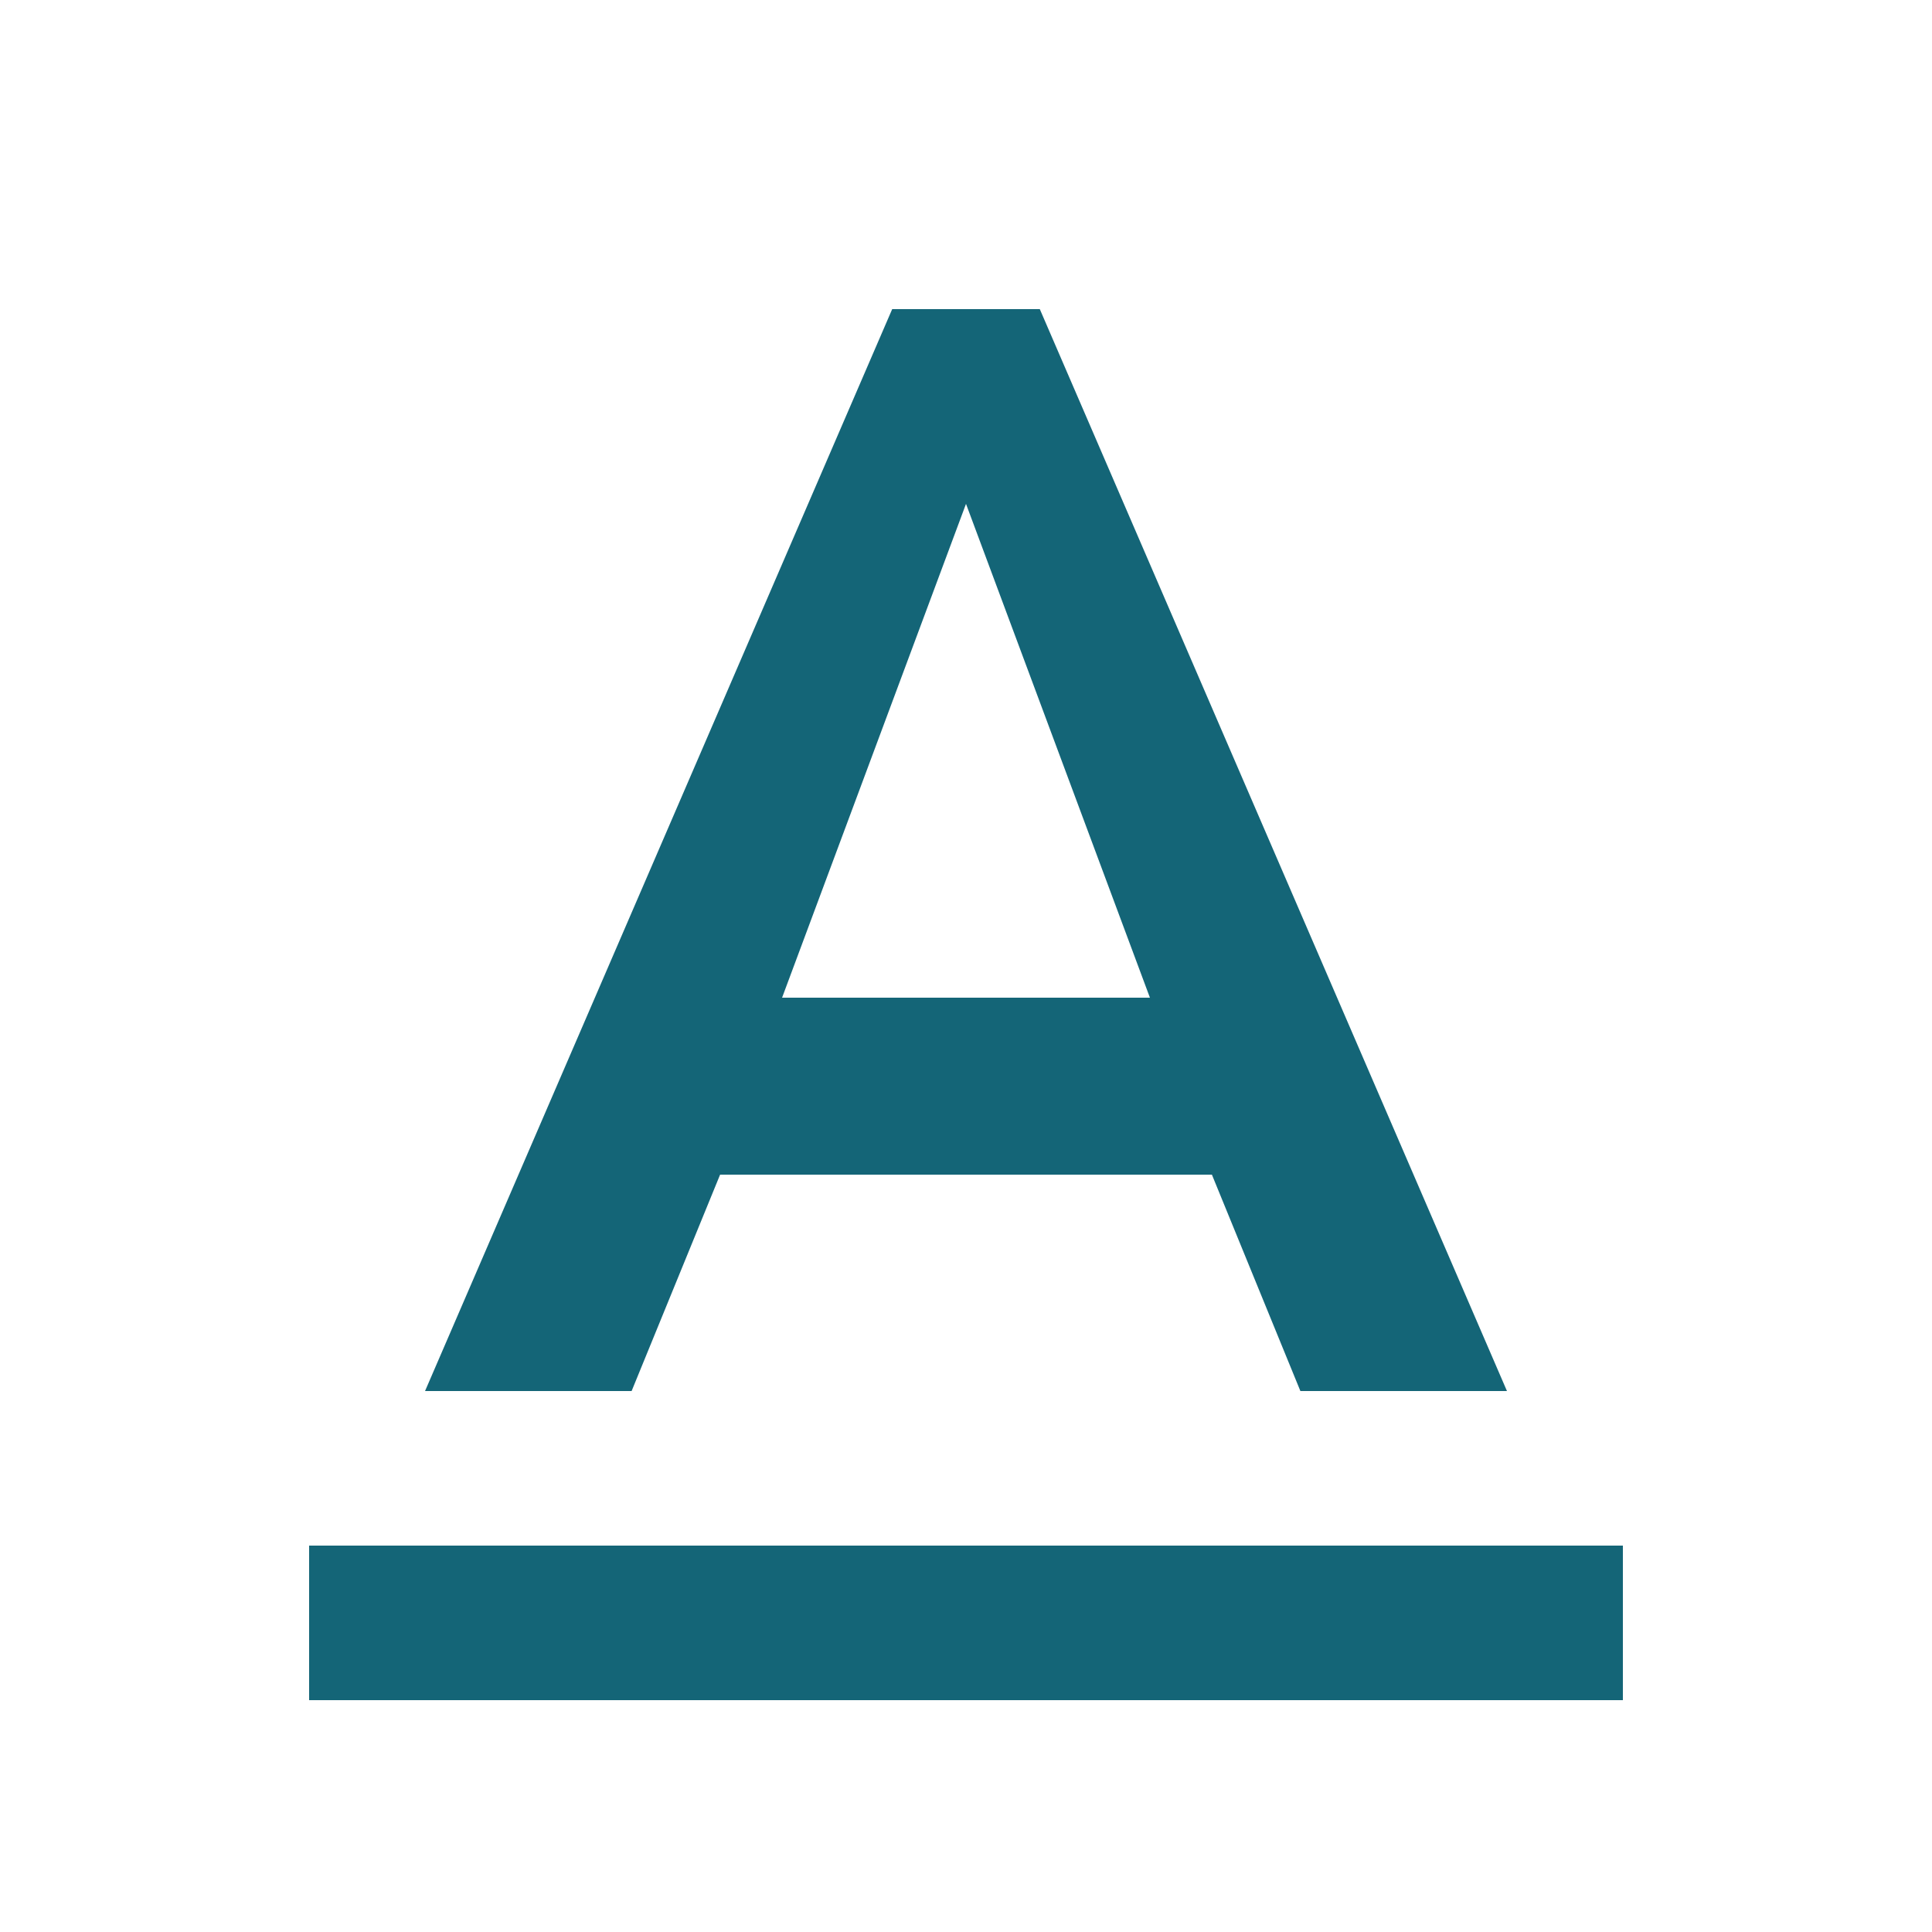
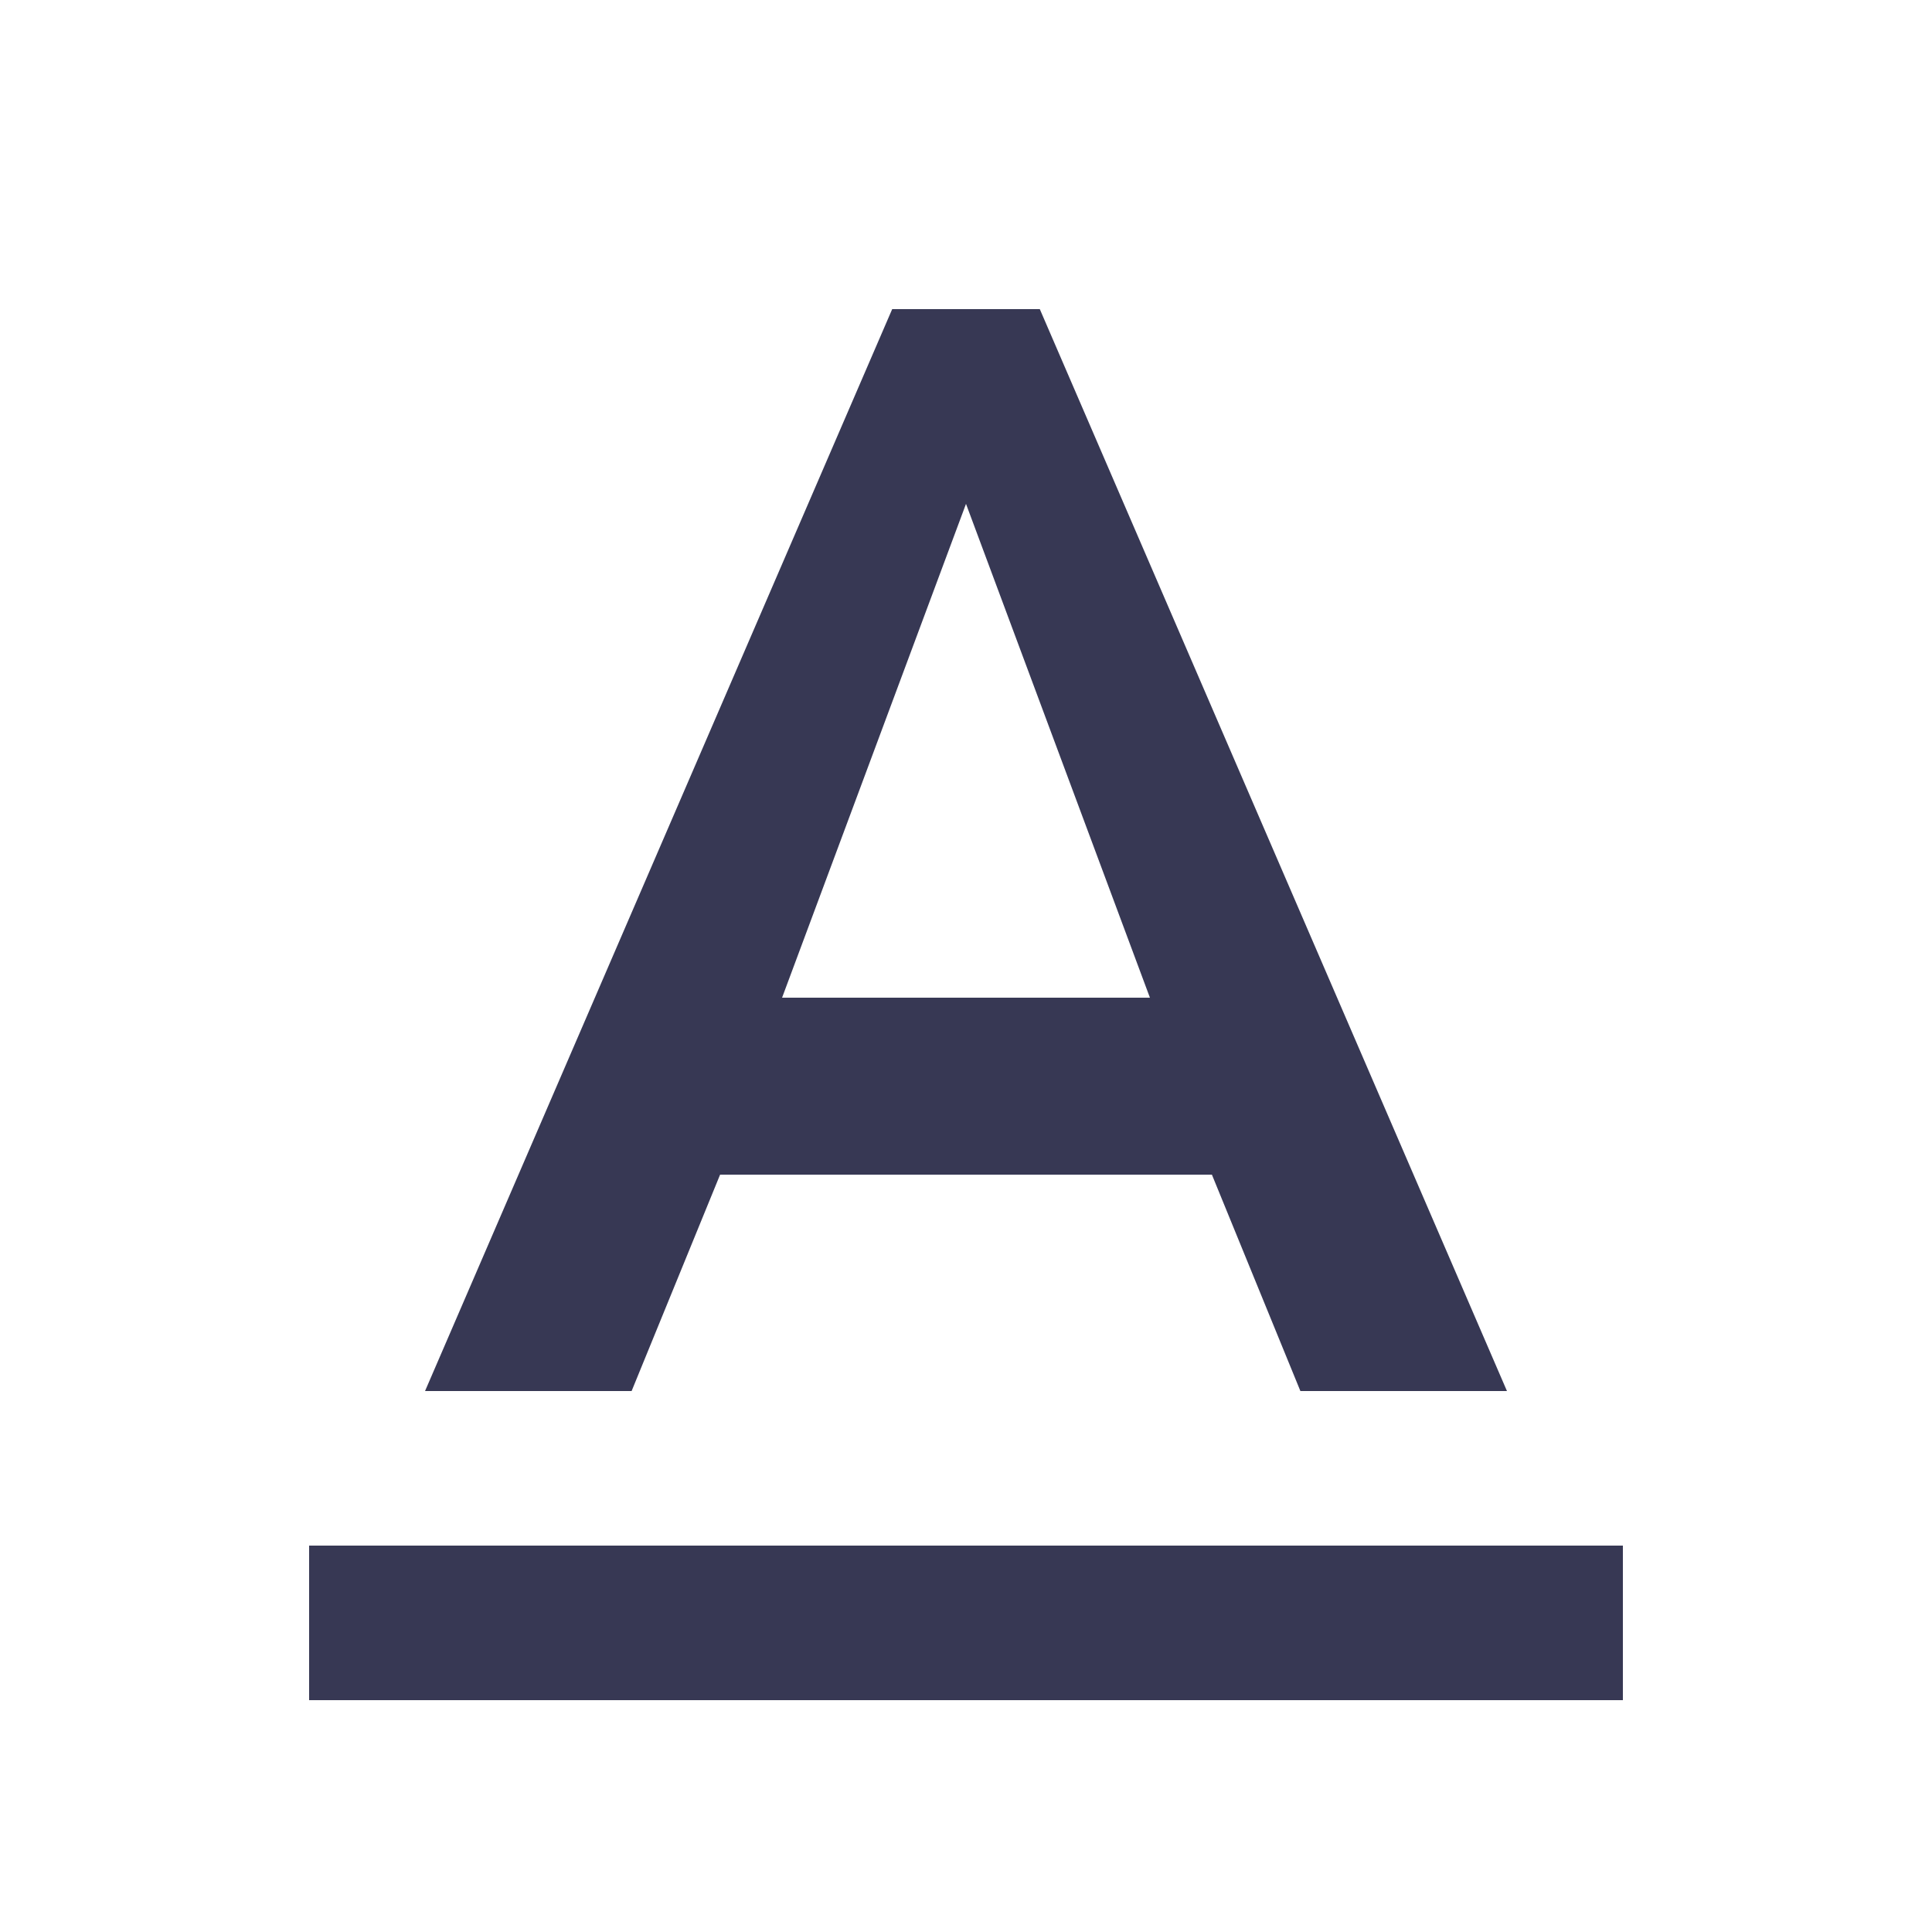
<svg xmlns="http://www.w3.org/2000/svg" width="25" height="25" viewBox="0 0 25 25">
-   <path d="M4 20v2h17v-2H4zm5.318-4.8h6.364l1.145 2.8H19.5L13.455 4h-1.91L5.5 18h2.673l1.145-2.8zM12.5 6.52l2.38 6.39h-4.76l2.38-6.39z" fill="#146577" fill-rule="evenodd" />
+   <path d="M4 20v2h17v-2H4zm5.318-4.8h6.364l1.145 2.8H19.5L13.455 4h-1.91L5.5 18h2.673l1.145-2.8zM12.5 6.52l2.38 6.39h-4.76l2.38-6.39z" fill="#373854" fill-rule="evenodd" />
</svg>
